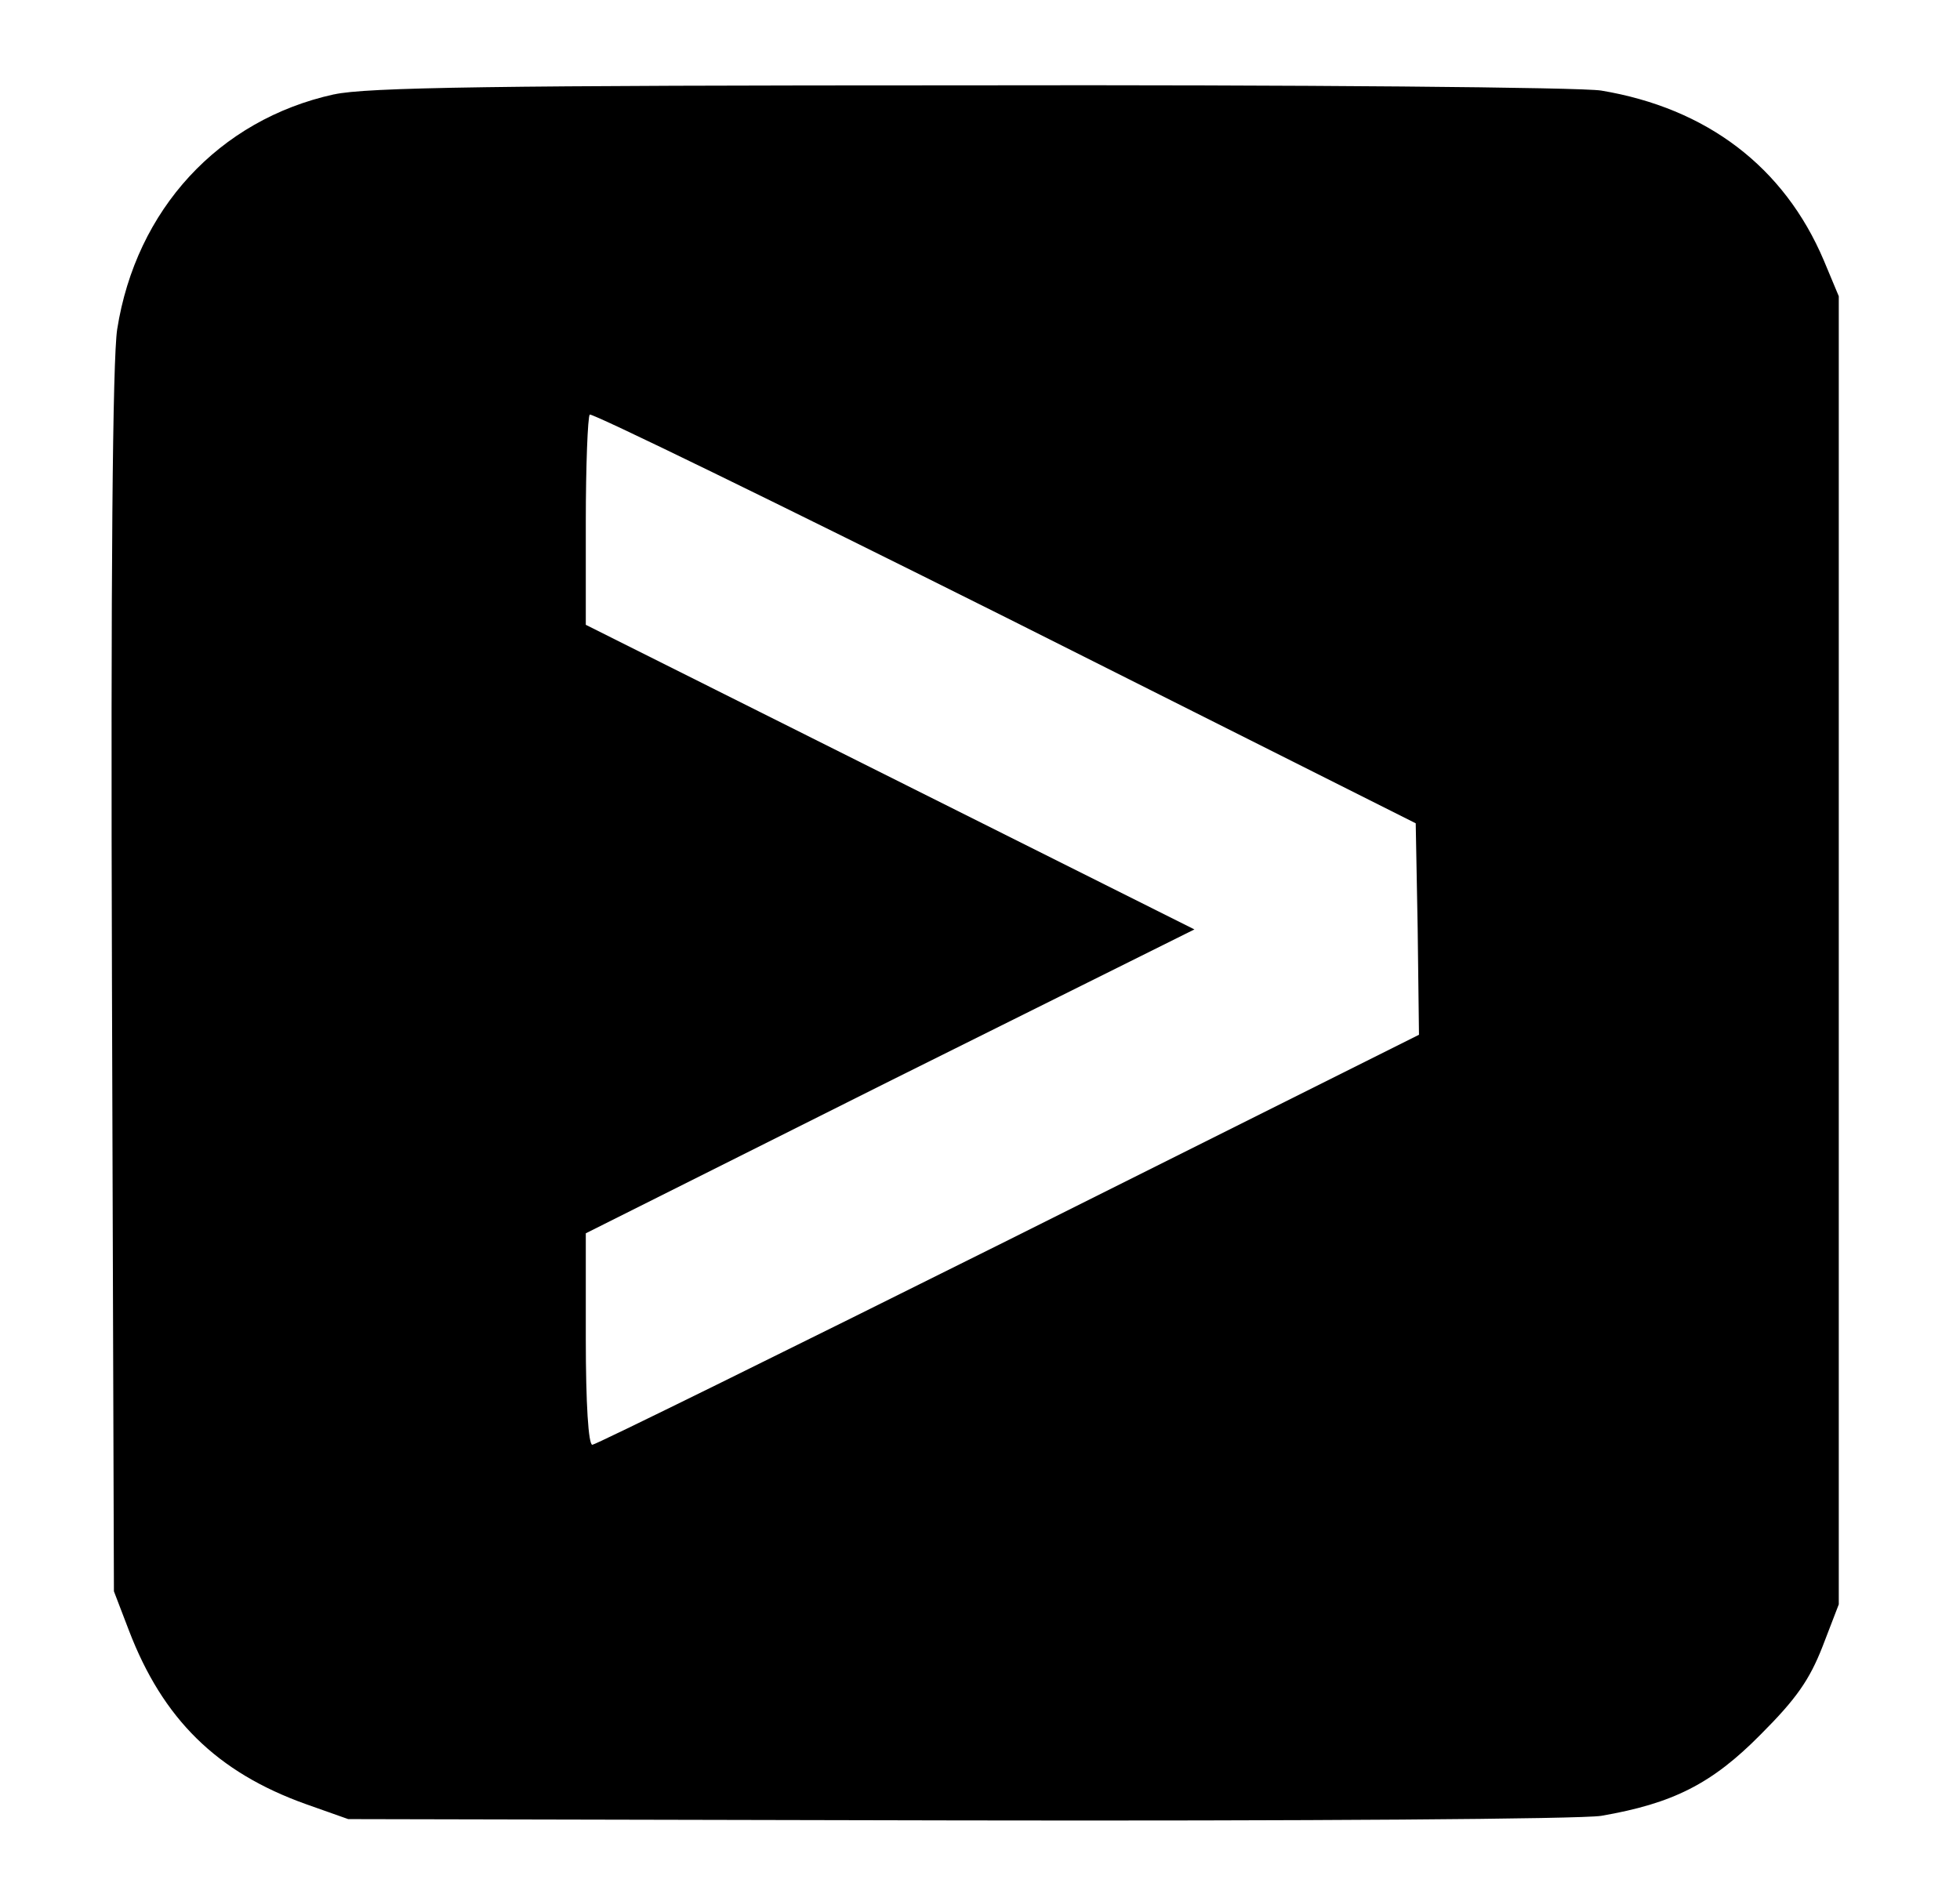
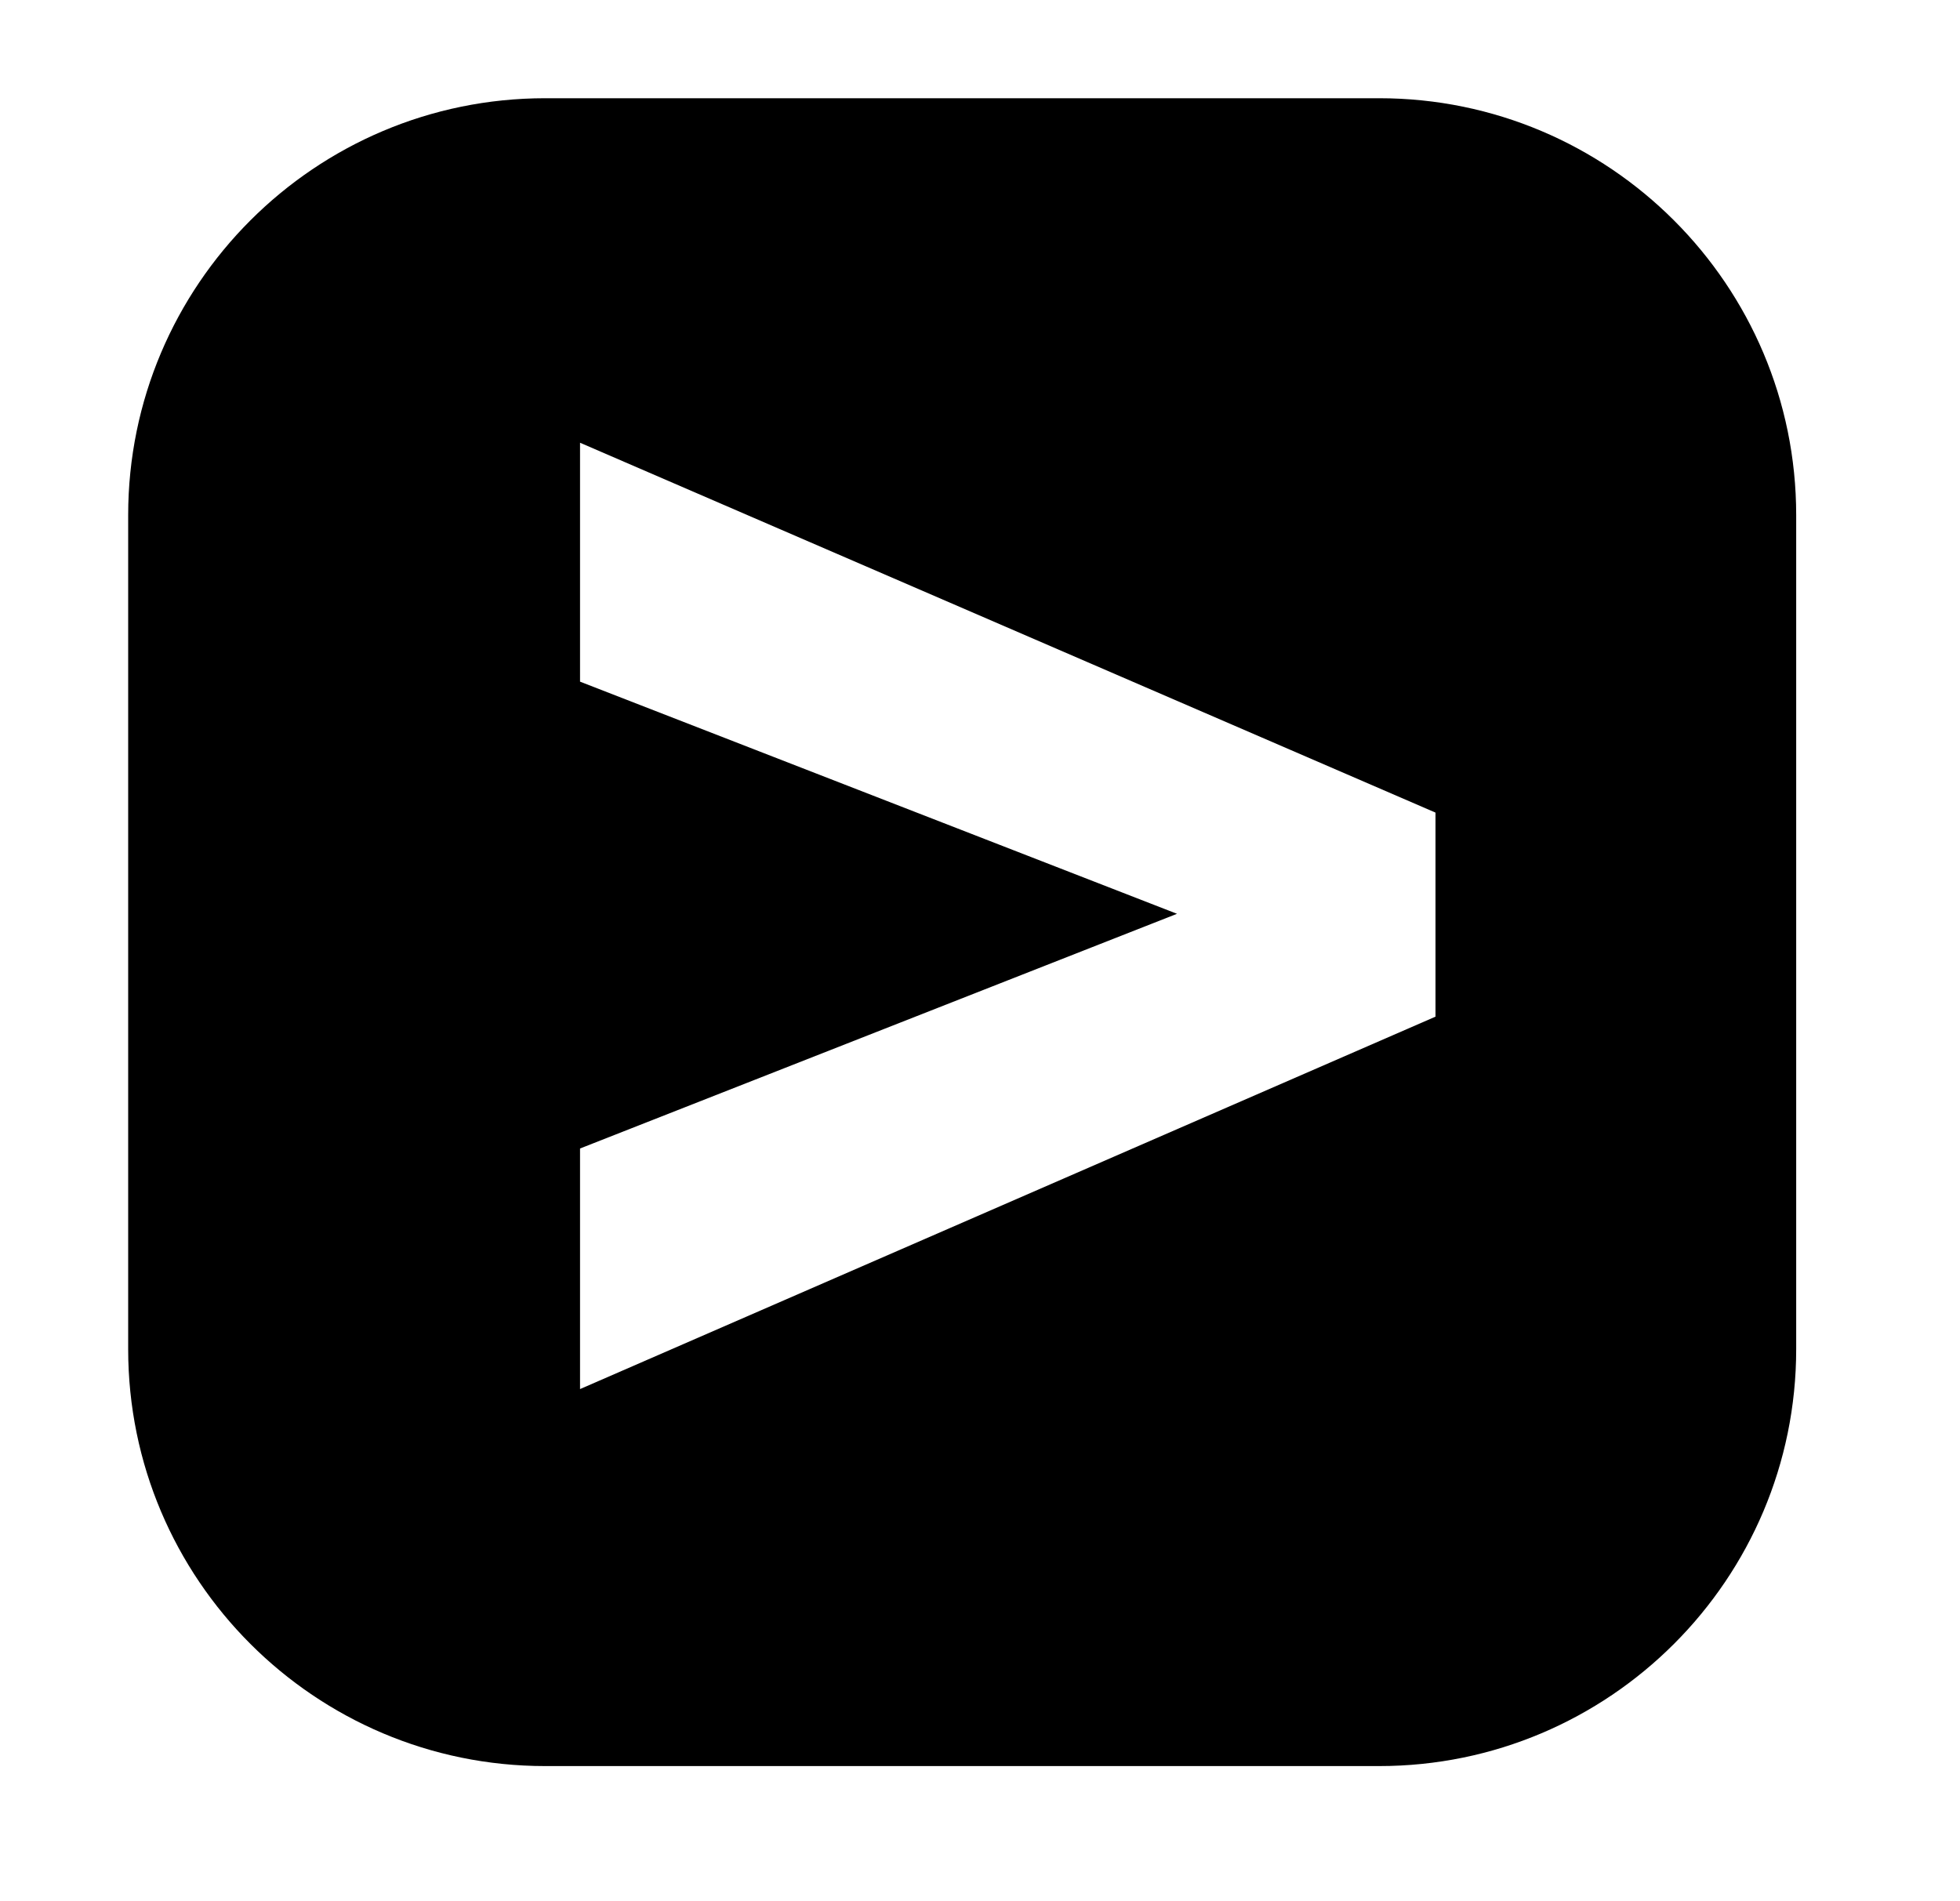
<svg xmlns="http://www.w3.org/2000/svg" version="1.1" width="33" height="32" viewBox="0 0 33 32">
-   <path d="M5.622 1.589c-1.94 0.427-3.332 1.94-3.649 3.956-0.077 0.504-0.11 4.088-0.088 11.003l0.033 10.247 0.252 0.658c0.57 1.49 1.479 2.389 2.981 2.926l0.712 0.252 10.247 0.022c5.819 0.011 10.51-0.022 10.849-0.077 1.205-0.208 1.863-0.537 2.685-1.37 0.603-0.603 0.822-0.921 1.041-1.479l0.274-0.712v-22.027l-0.252-0.603c-0.669-1.578-1.973-2.564-3.748-2.86-0.329-0.055-5.096-0.099-10.63-0.088-8.011 0-10.17 0.033-10.707 0.153zM23.869 15.638l0.022 1.786-6.904 3.452c-3.803 1.896-6.959 3.452-7.014 3.452-0.066 0-0.11-0.69-0.11-1.786v-1.775l5.118-2.564 5.129-2.553-10.247-5.129v-1.732c0-0.953 0.033-1.764 0.066-1.808 0.033-0.033 3.178 1.501 6.992 3.408l6.915 3.474 0.033 1.775z" />
+   <path d="M23.221 1.654h-14.042c-3.875 0-7.021 3.146-7.021 7.021v14.042c0 3.875 3.146 7.021 7.021 7.021h14.042c3.875 0 7.021-3.146 7.021-7.021v-14.042c0-3.875-3.146-7.021-7.021-7.021zM9.766 23.391v-4.052l10.051-3.952-10.051-3.909v-4.023l14.403 6.228v3.436l-14.403 6.271z" />
</svg>
